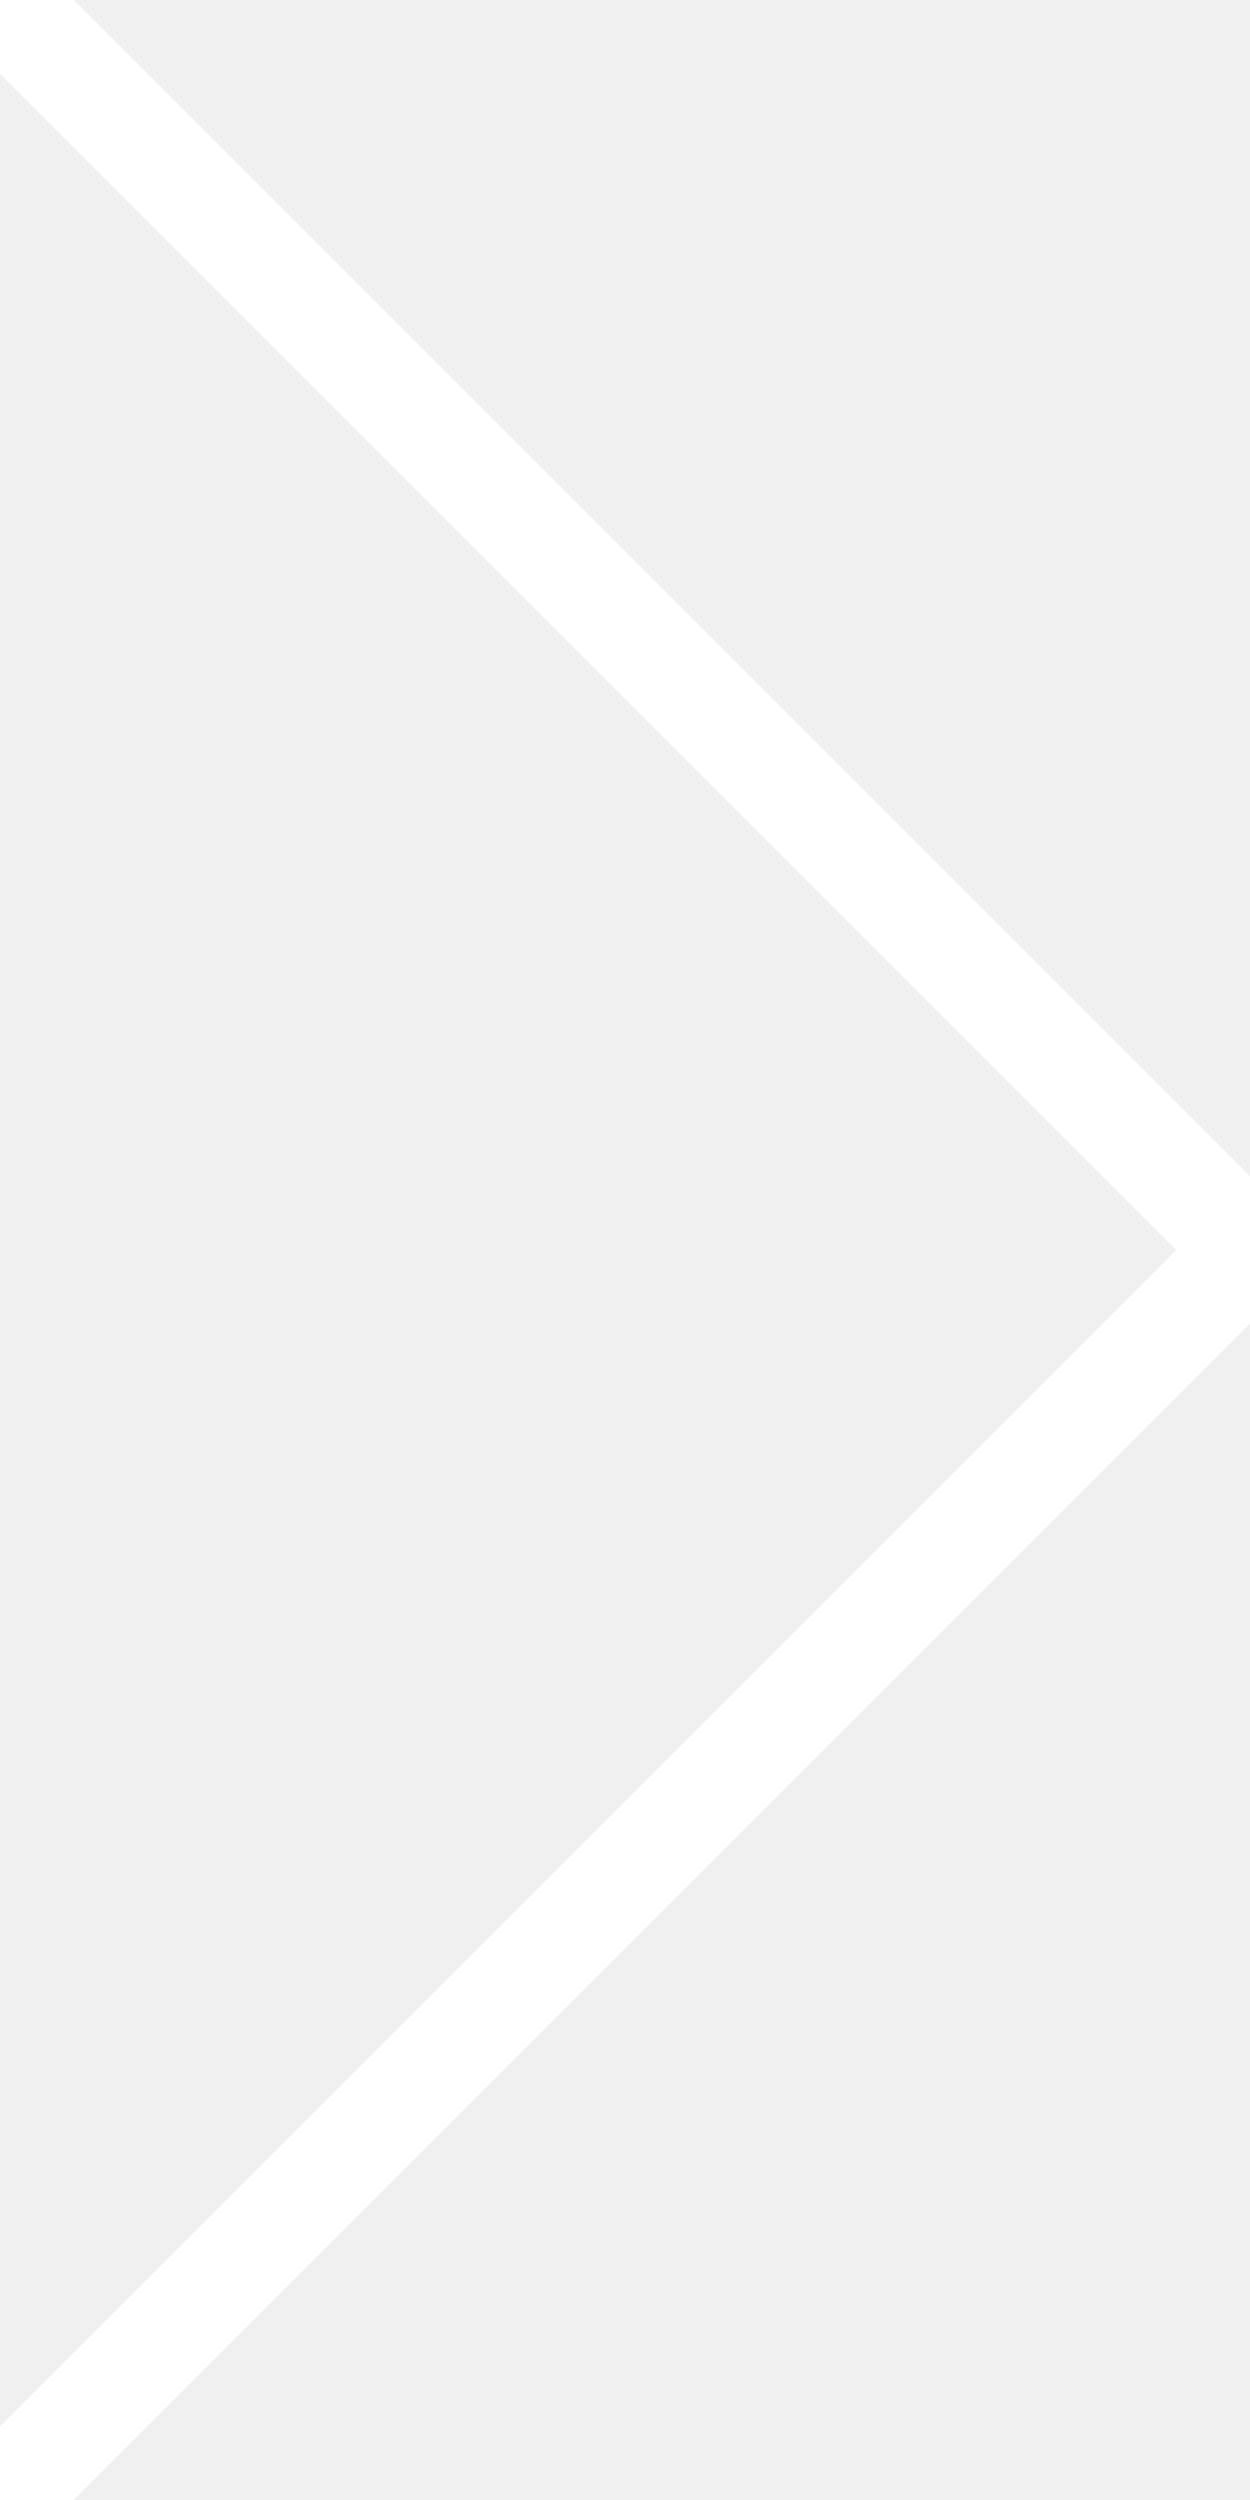
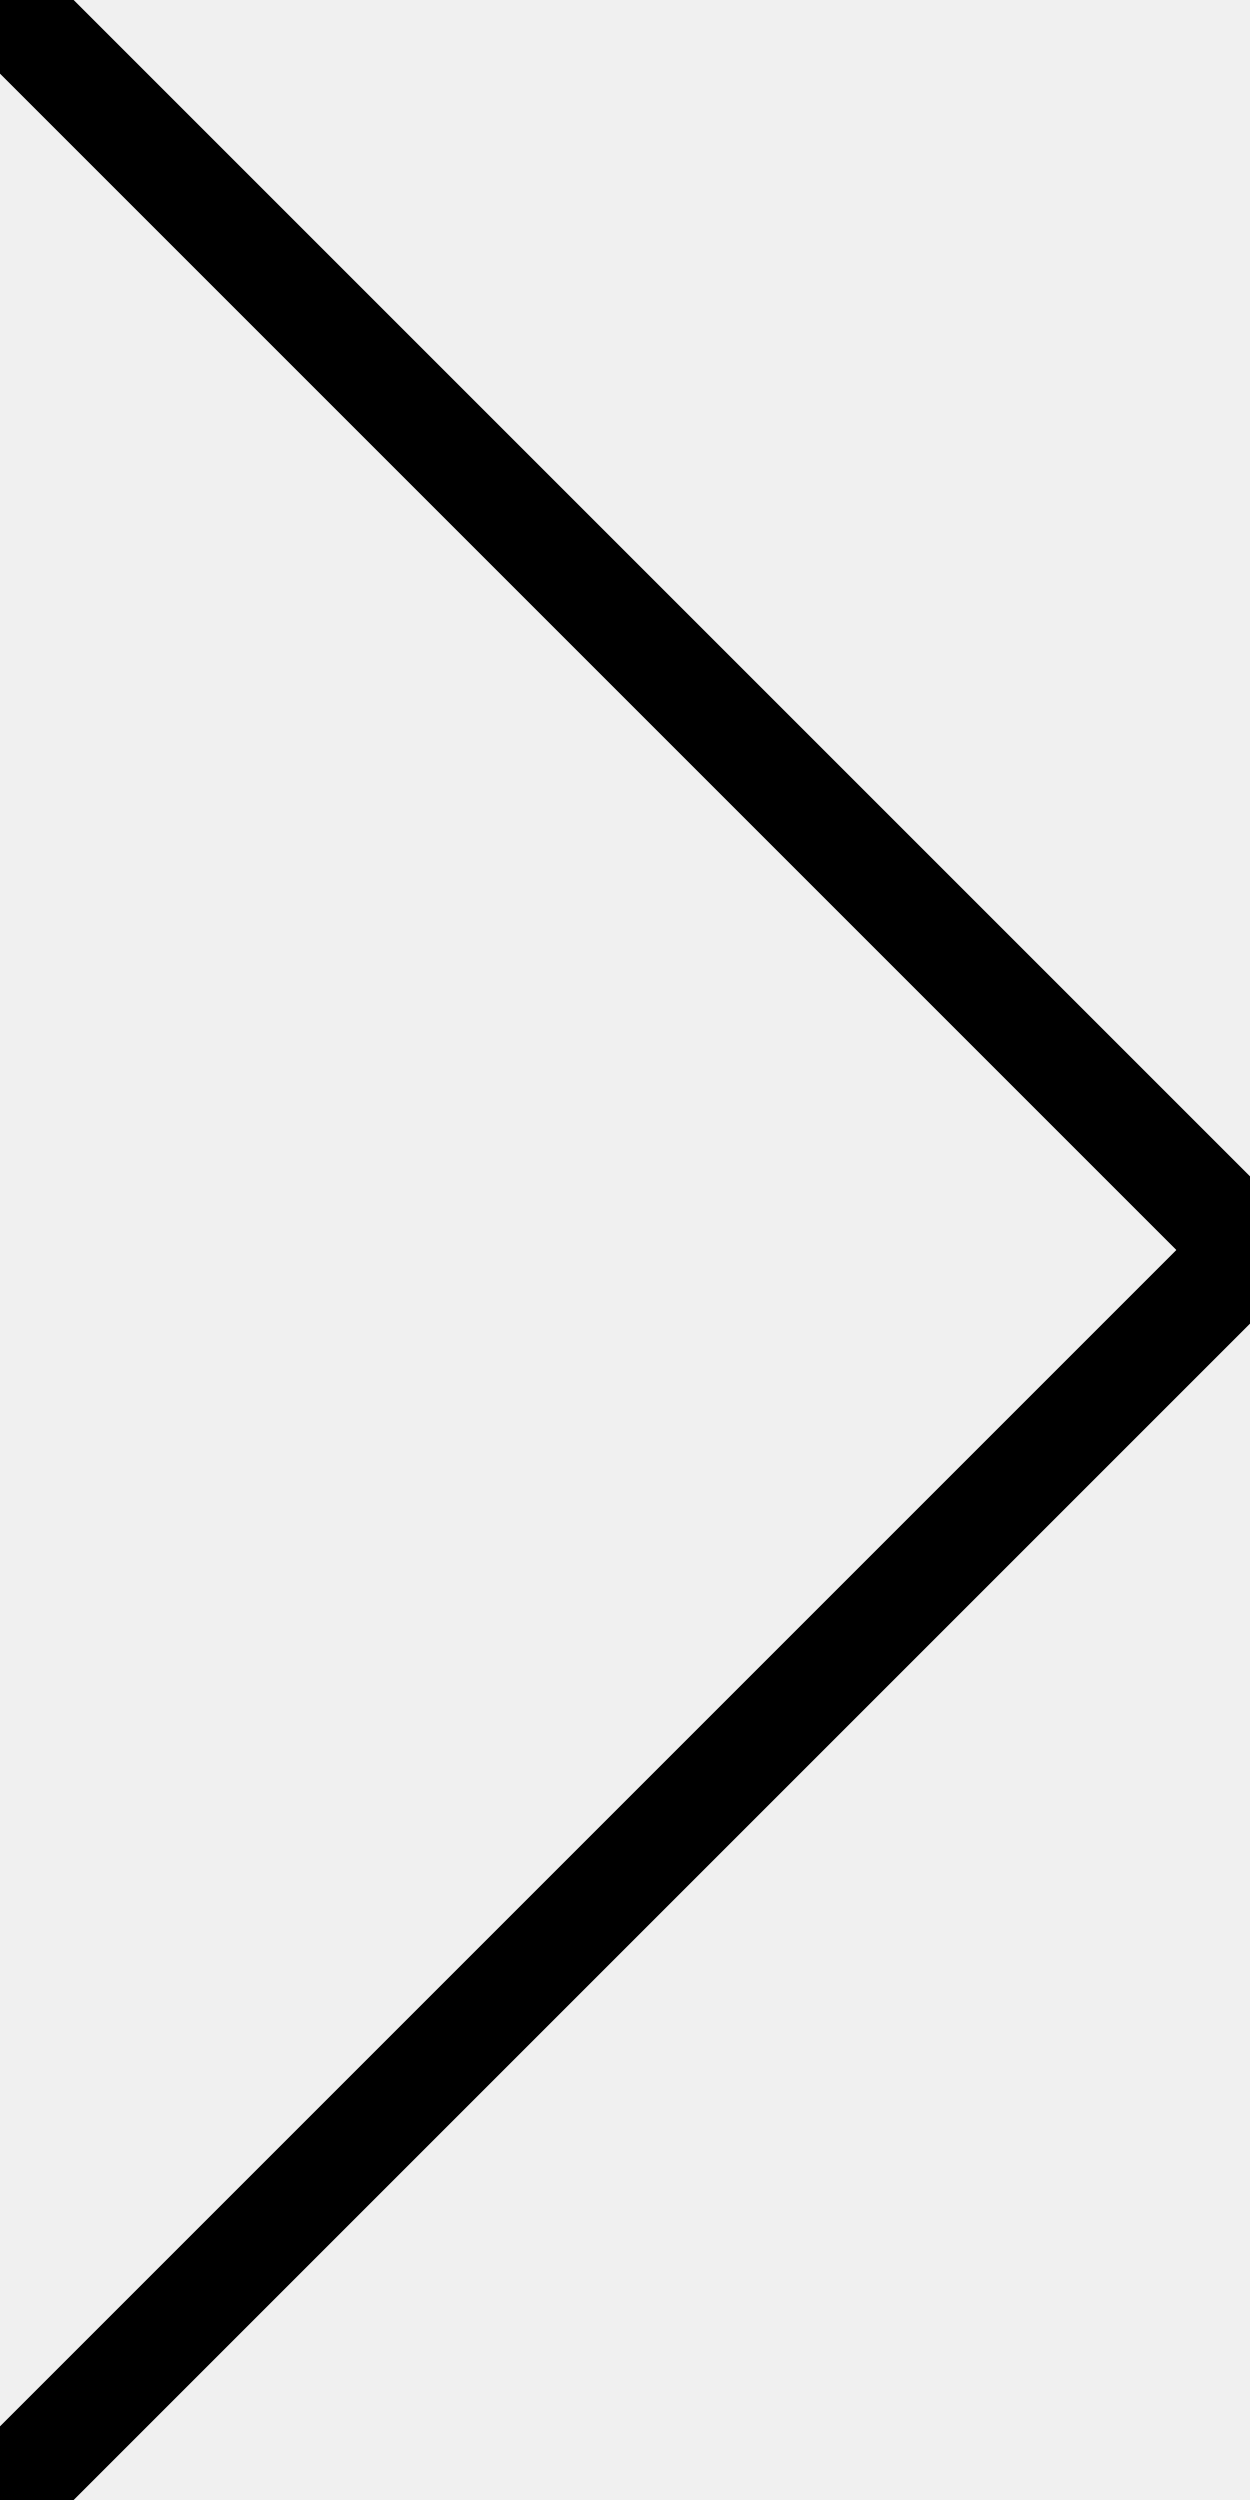
<svg xmlns="http://www.w3.org/2000/svg" width="18px" height="36px" viewBox="0 0 18 36" zoomAndPan="disable">
-   <line x1="0" y1="0" x2="18" y2="18" style="stroke:#ffffff;stroke-width:1.5" />
-   <line x1="0" y1="36" x2="18" y2="18" style="stroke:#ffffff;stroke-width:1.5" />
+   <line x1="0" y1="0" x2="18" y2="18" style="stroke:#000000;stroke-width:1.5" />
+   <line x1="0" y1="36" x2="18" y2="18" style="stroke:#000000;stroke-width:1.5" />
</svg>
